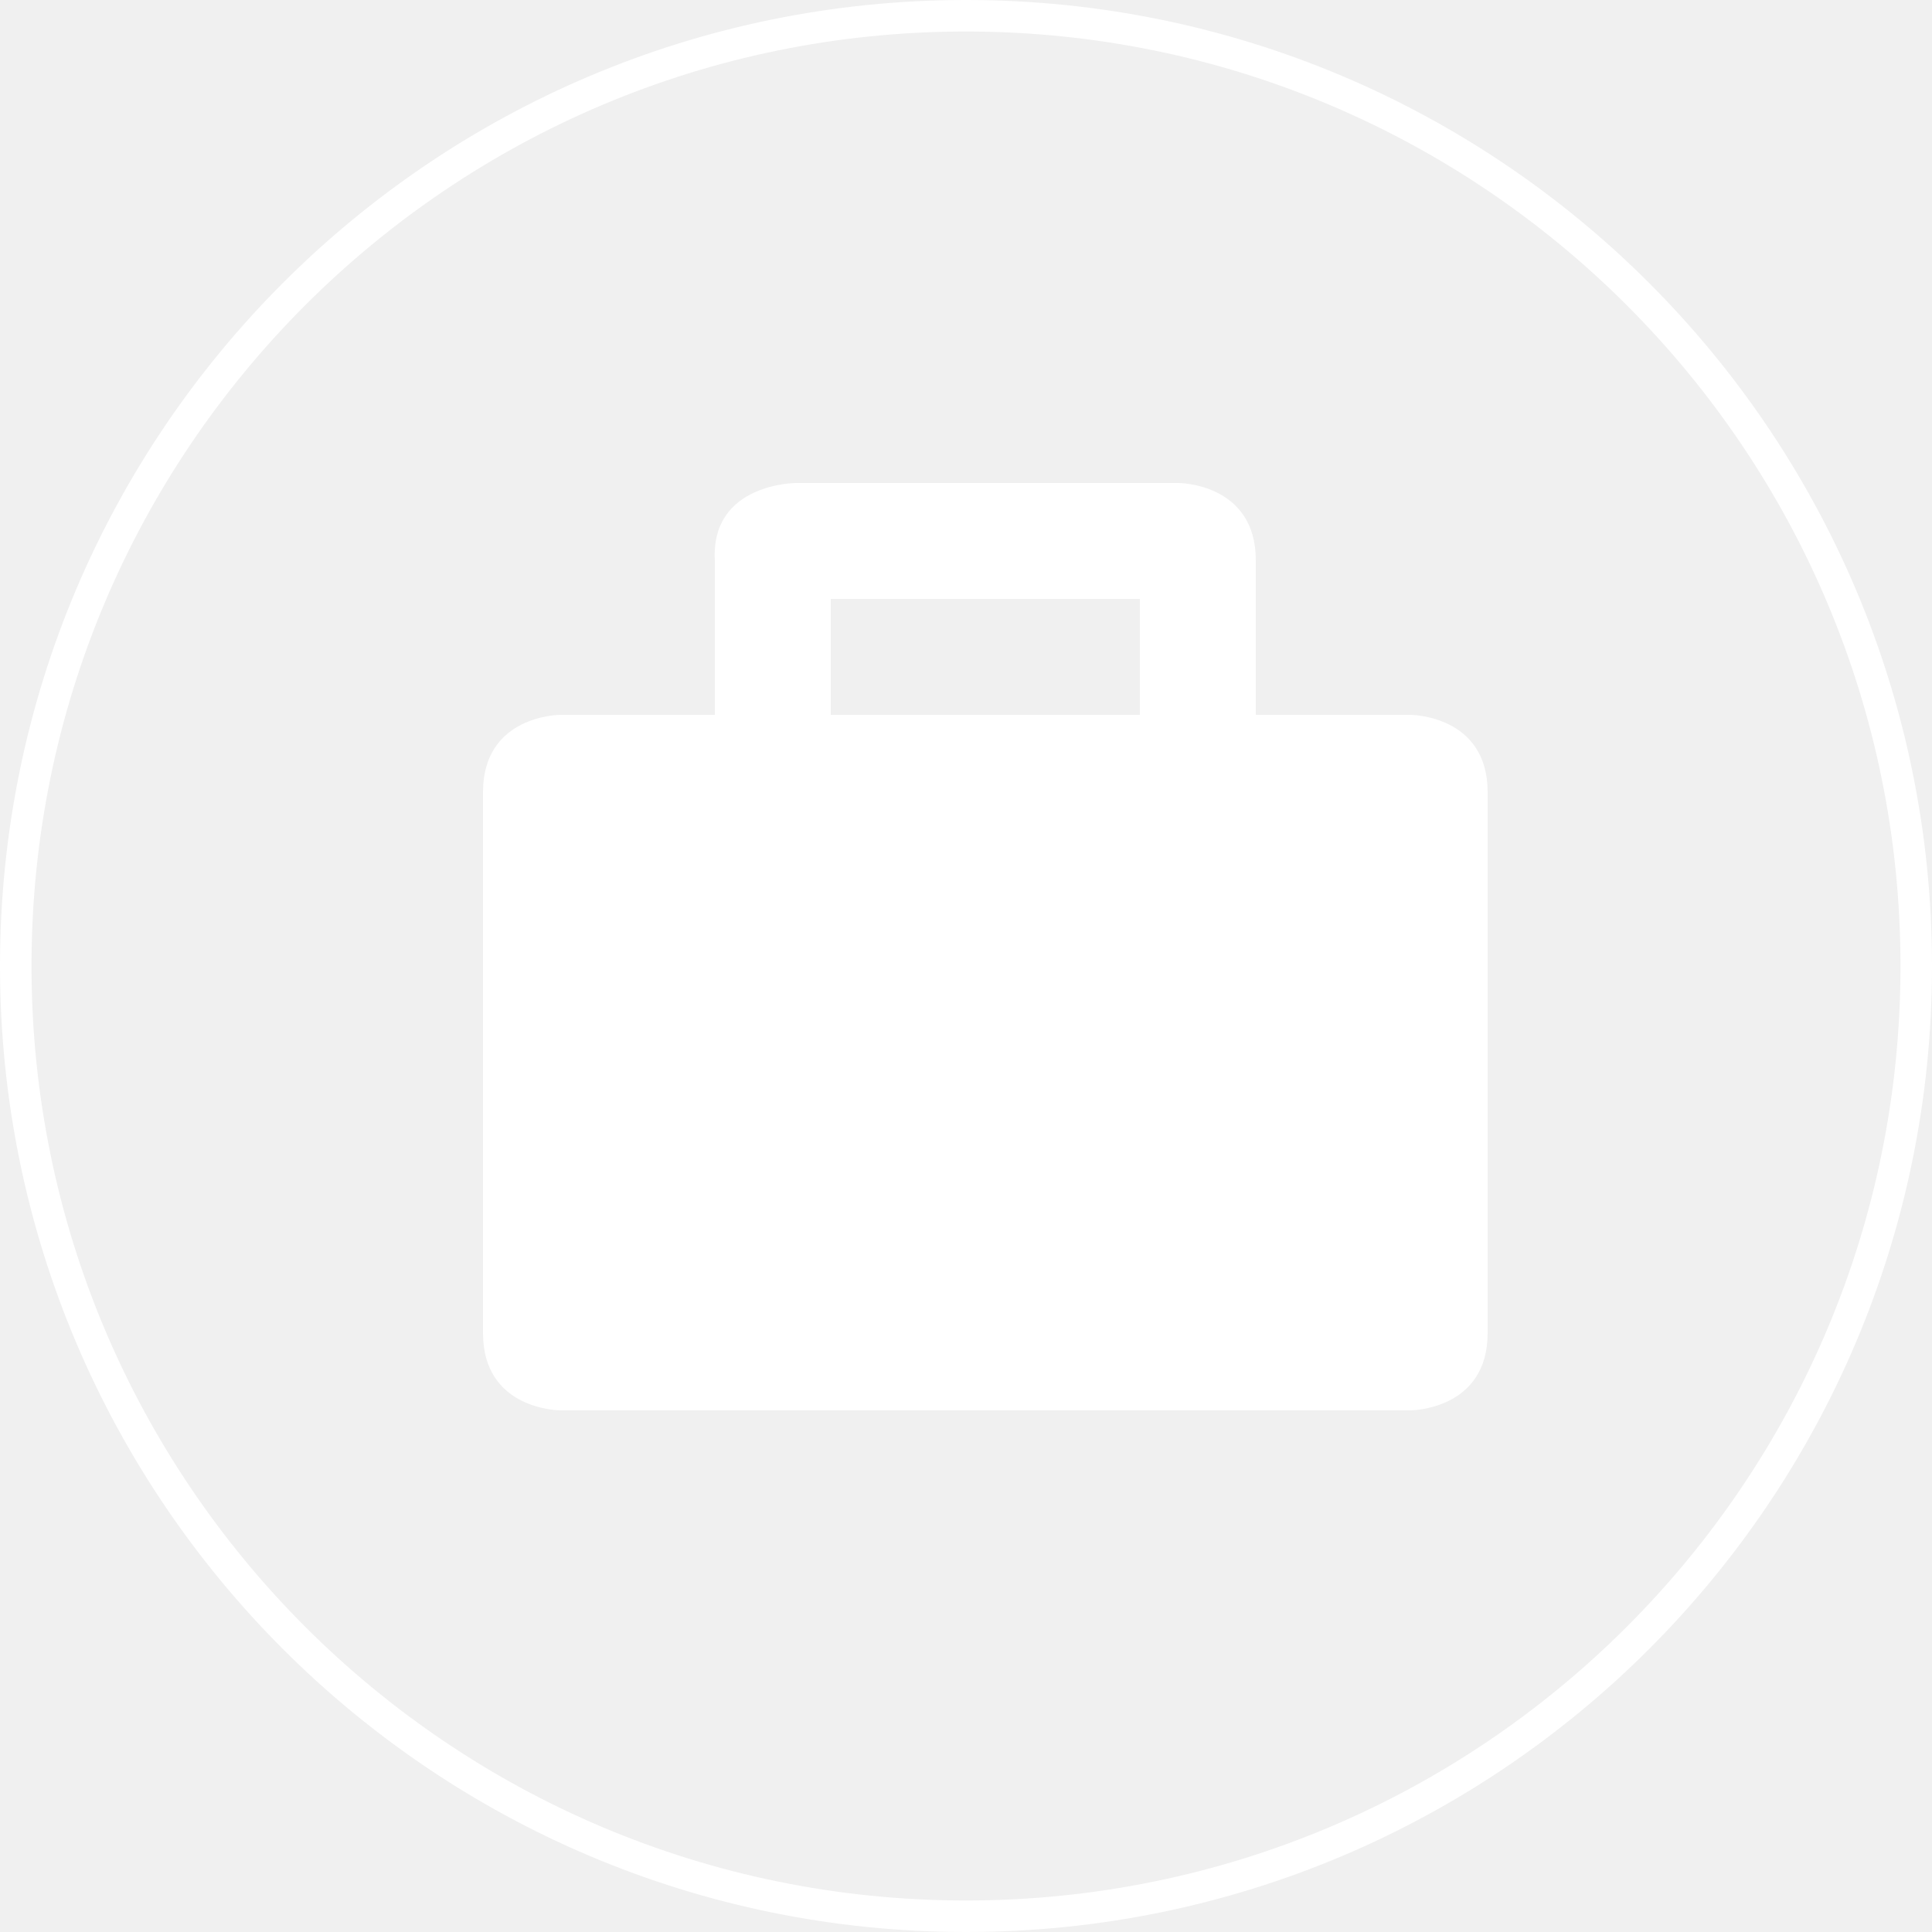
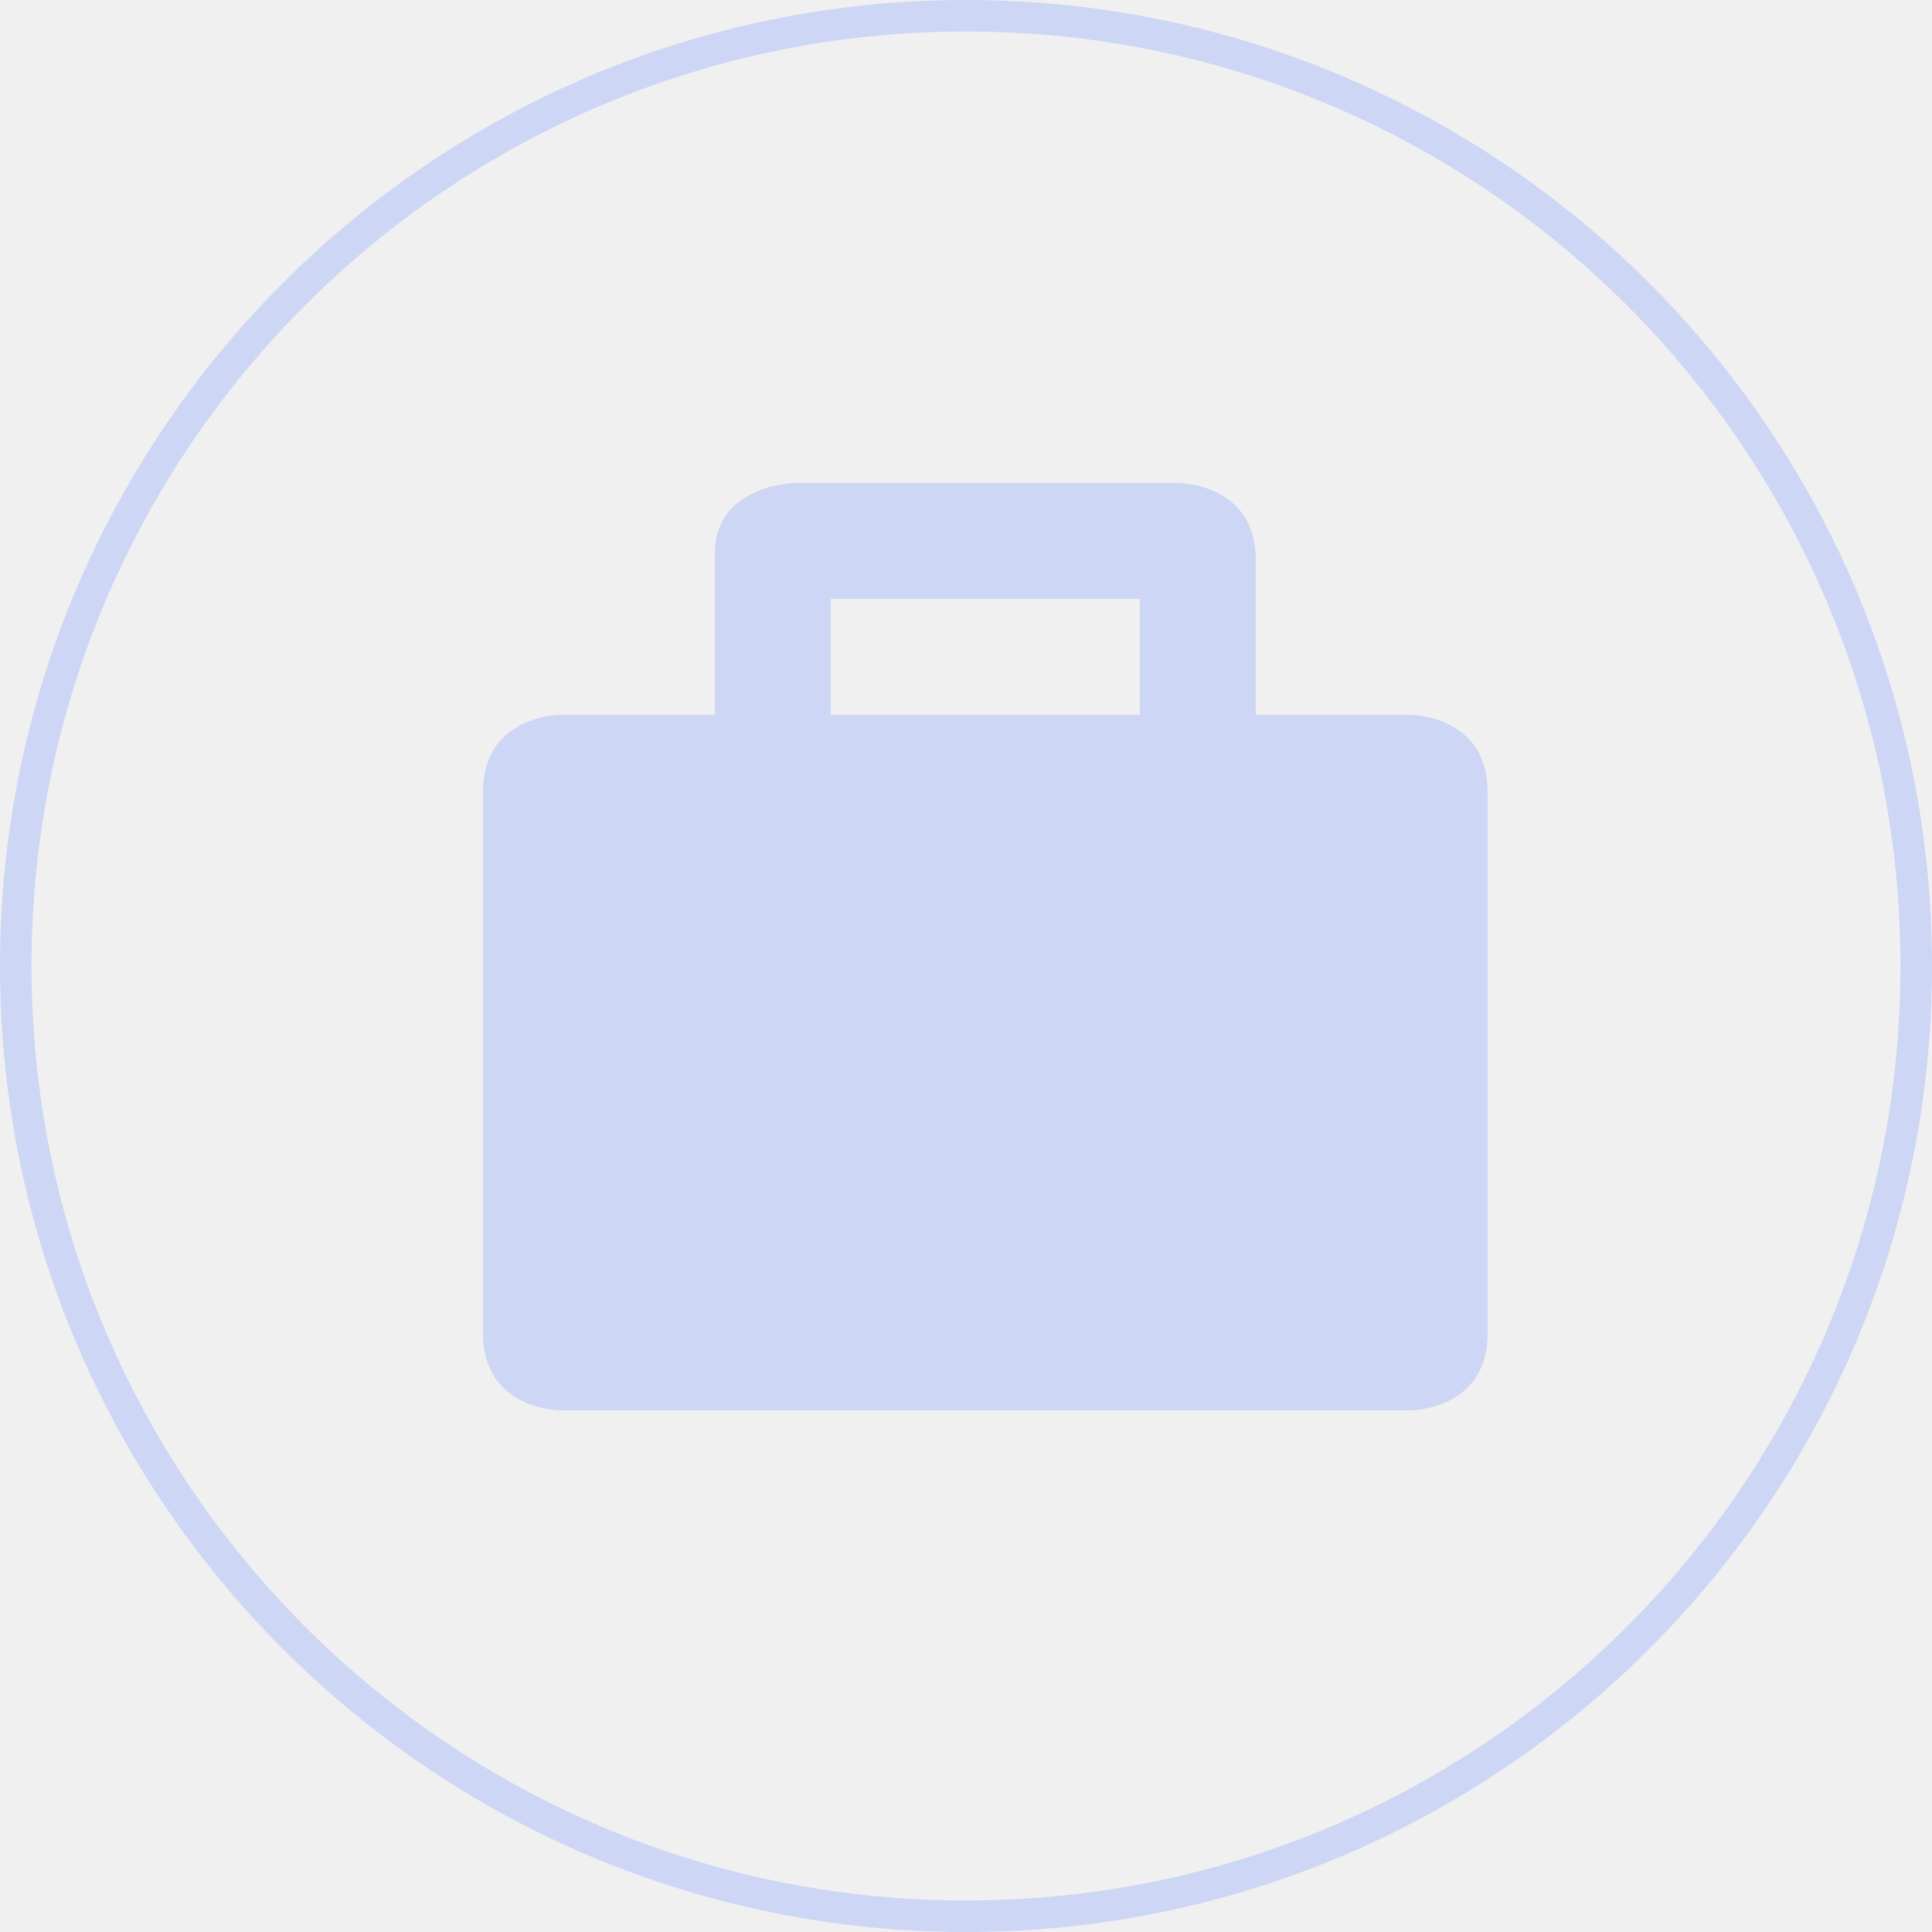
<svg xmlns="http://www.w3.org/2000/svg" version="1.1" width="200" height="200" viewBox="0 0 200 200" id="home-15">
  <defs id="defs97" />
-   <ellipse style="fill:none;stroke:#ffffff;stroke-width:3.262;stroke-miterlimit:4;stroke-dasharray:none;stroke-opacity:1" id="path104" cx="100" cy="100" rx="98.369" ry="98.369" />
-   <path id="path17" d="M 130,74 V 58 c 0,-8 -8,-8 -8,-8 H 82.398 c 0,0 -8.831,0.016 -8.398,8 V 74 H 58 c 0,0 -8,0 -8,8 v 56 c 0,8 8,8 8,8 h 88 c 0,0 8,0 8,-8 V 82 c 0,-8 -8,-8 -8,-8 z M 86,62 h 32 V 74 H 86 Z" style="fill:#ffffff;stroke-width:8;fill-opacity:1" />
+   <ellipse style="fill:none;stroke:#cdd6f4;stroke-width:3.262;stroke-miterlimit:4;stroke-dasharray:none;stroke-opacity:1" id="path104" cx="100" cy="100" rx="98.369" ry="98.369" />
+   <path id="path17" d="M 130,74 V 58 c 0,-8 -8,-8 -8,-8 H 82.398 c 0,0 -8.831,0.016 -8.398,8 V 74 H 58 c 0,0 -8,0 -8,8 v 56 c 0,8 8,8 8,8 h 88 c 0,0 8,0 8,-8 V 82 c 0,-8 -8,-8 -8,-8 z M 86,62 h 32 V 74 H 86 Z" style="fill:#cdd6f4;stroke-width:8;fill-opacity:1" />
</svg>
